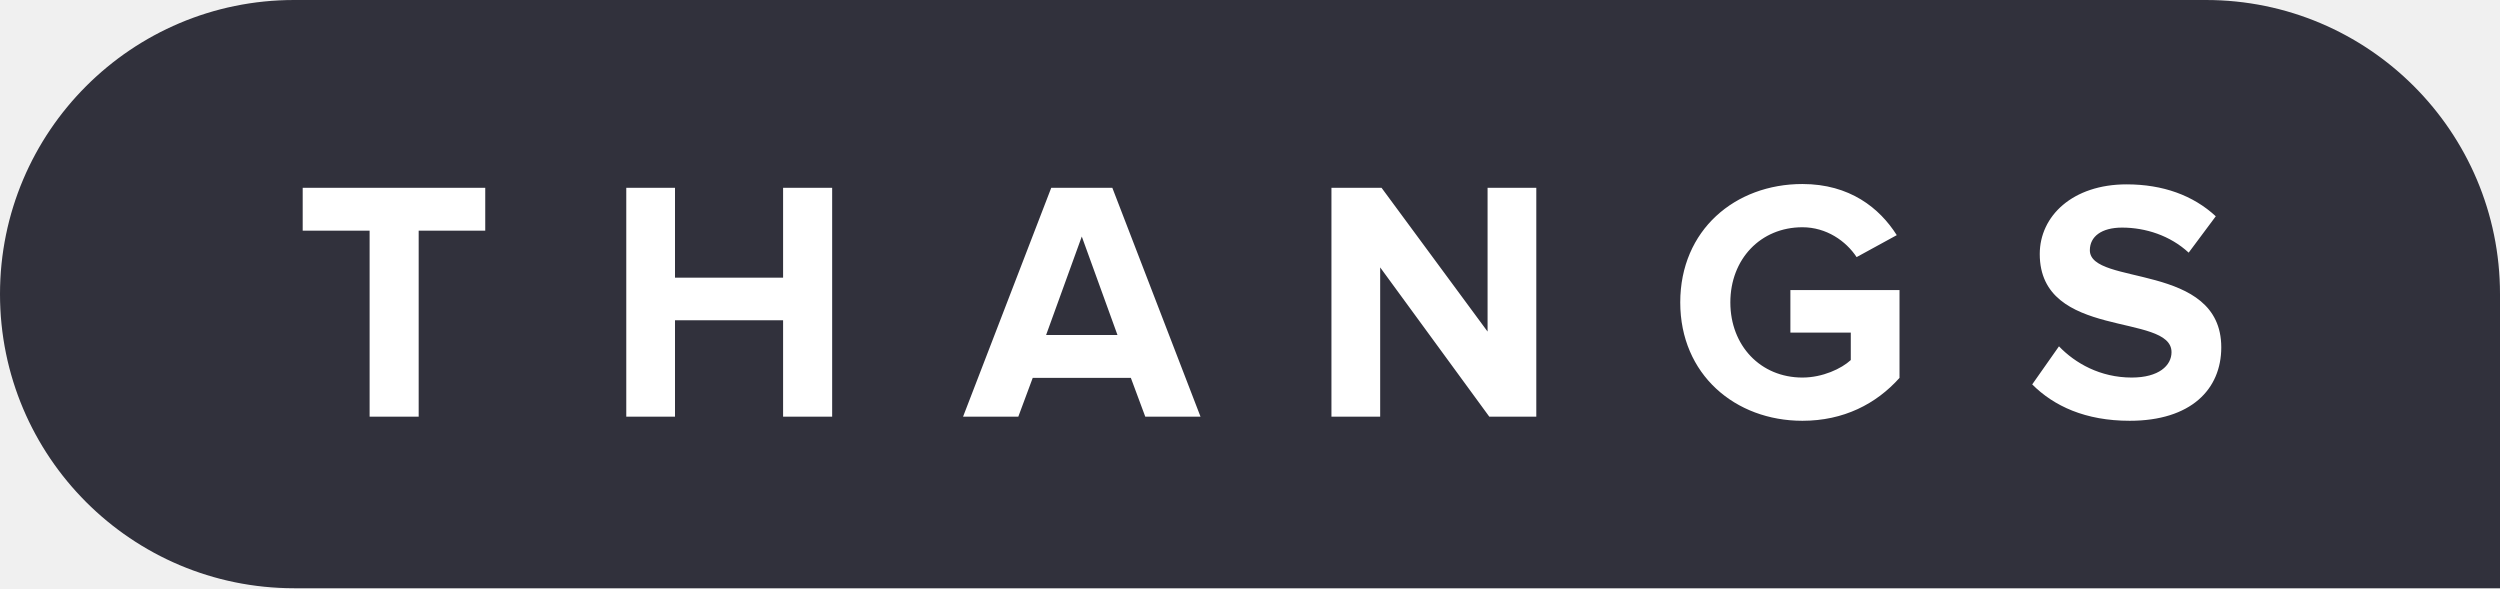
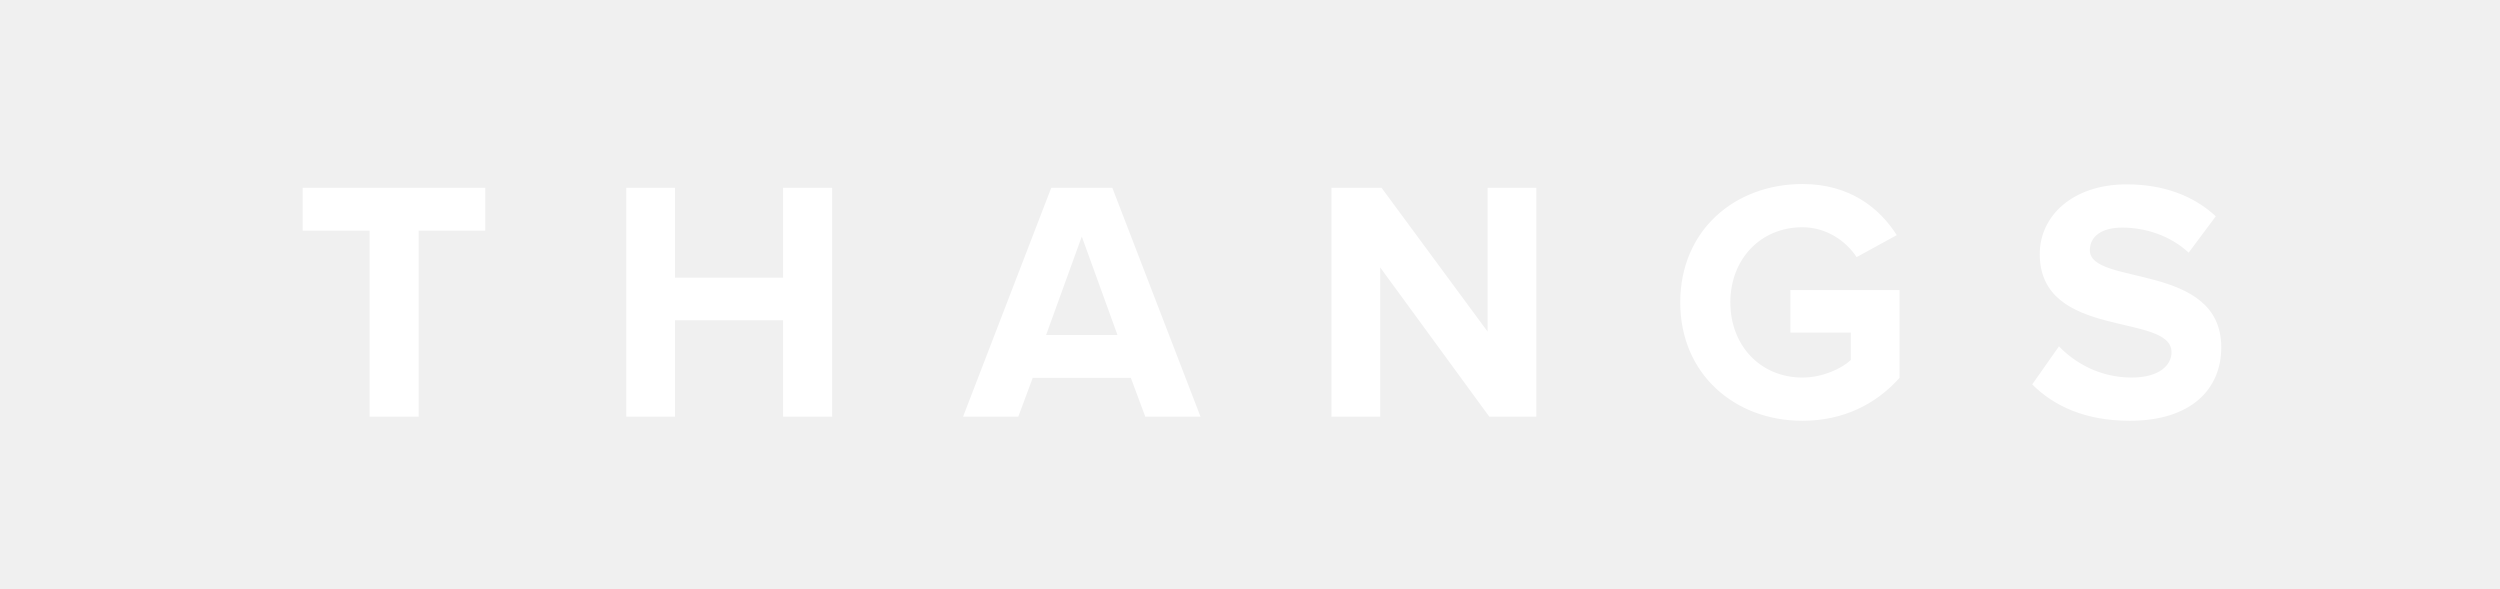
<svg xmlns="http://www.w3.org/2000/svg" width="102" height="24" viewBox="0 0 102 24" fill="none">
-   <path d="M0 12C0 5.373 5.373 0 12 0H90C96.627 0 102 5.373 102 12V24H12C5.373 24 0 18.627 0 12Z" fill="#31313C" />
  <path d="M17.082 17V9.412H19.798V7.662H12.35V9.412H15.08V17H17.082ZM33.952 17V7.662H31.95V11.33H27.54V7.662H25.552V17H27.54V13.066H31.95V17H33.952ZM48.981 17L45.383 7.662H42.891L39.293 17H41.547L42.135 15.418H46.139L46.727 17H48.981ZM45.593 13.668H42.681L44.137 9.65L45.593 13.668ZM62.681 17V7.662H60.693V13.528L56.367 7.662H54.323V17H56.311V10.91L60.763 17H62.681ZM73.538 17.168C75.218 17.168 76.548 16.482 77.5 15.418V11.834H73.048V13.57H75.512V14.69C75.134 15.04 74.364 15.404 73.538 15.404C71.83 15.404 70.598 14.102 70.598 12.338C70.598 10.574 71.83 9.272 73.538 9.272C74.518 9.272 75.316 9.832 75.75 10.49L77.388 9.594C76.688 8.488 75.47 7.508 73.538 7.508C70.794 7.508 68.554 9.384 68.554 12.338C68.554 15.278 70.794 17.168 73.538 17.168ZM86.89 17.168C89.396 17.168 90.628 15.88 90.628 14.172C90.628 10.686 85.266 11.68 85.266 10.21C85.266 9.65 85.742 9.286 86.582 9.286C87.534 9.286 88.542 9.608 89.298 10.308L90.404 8.824C89.48 7.97 88.248 7.522 86.764 7.522C84.566 7.522 83.222 8.81 83.222 10.364C83.222 13.878 88.598 12.744 88.598 14.368C88.598 14.914 88.08 15.404 86.974 15.404C85.686 15.404 84.664 14.816 84.006 14.13L82.914 15.684C83.796 16.566 85.084 17.168 86.89 17.168Z" fill="white" />
</svg>
